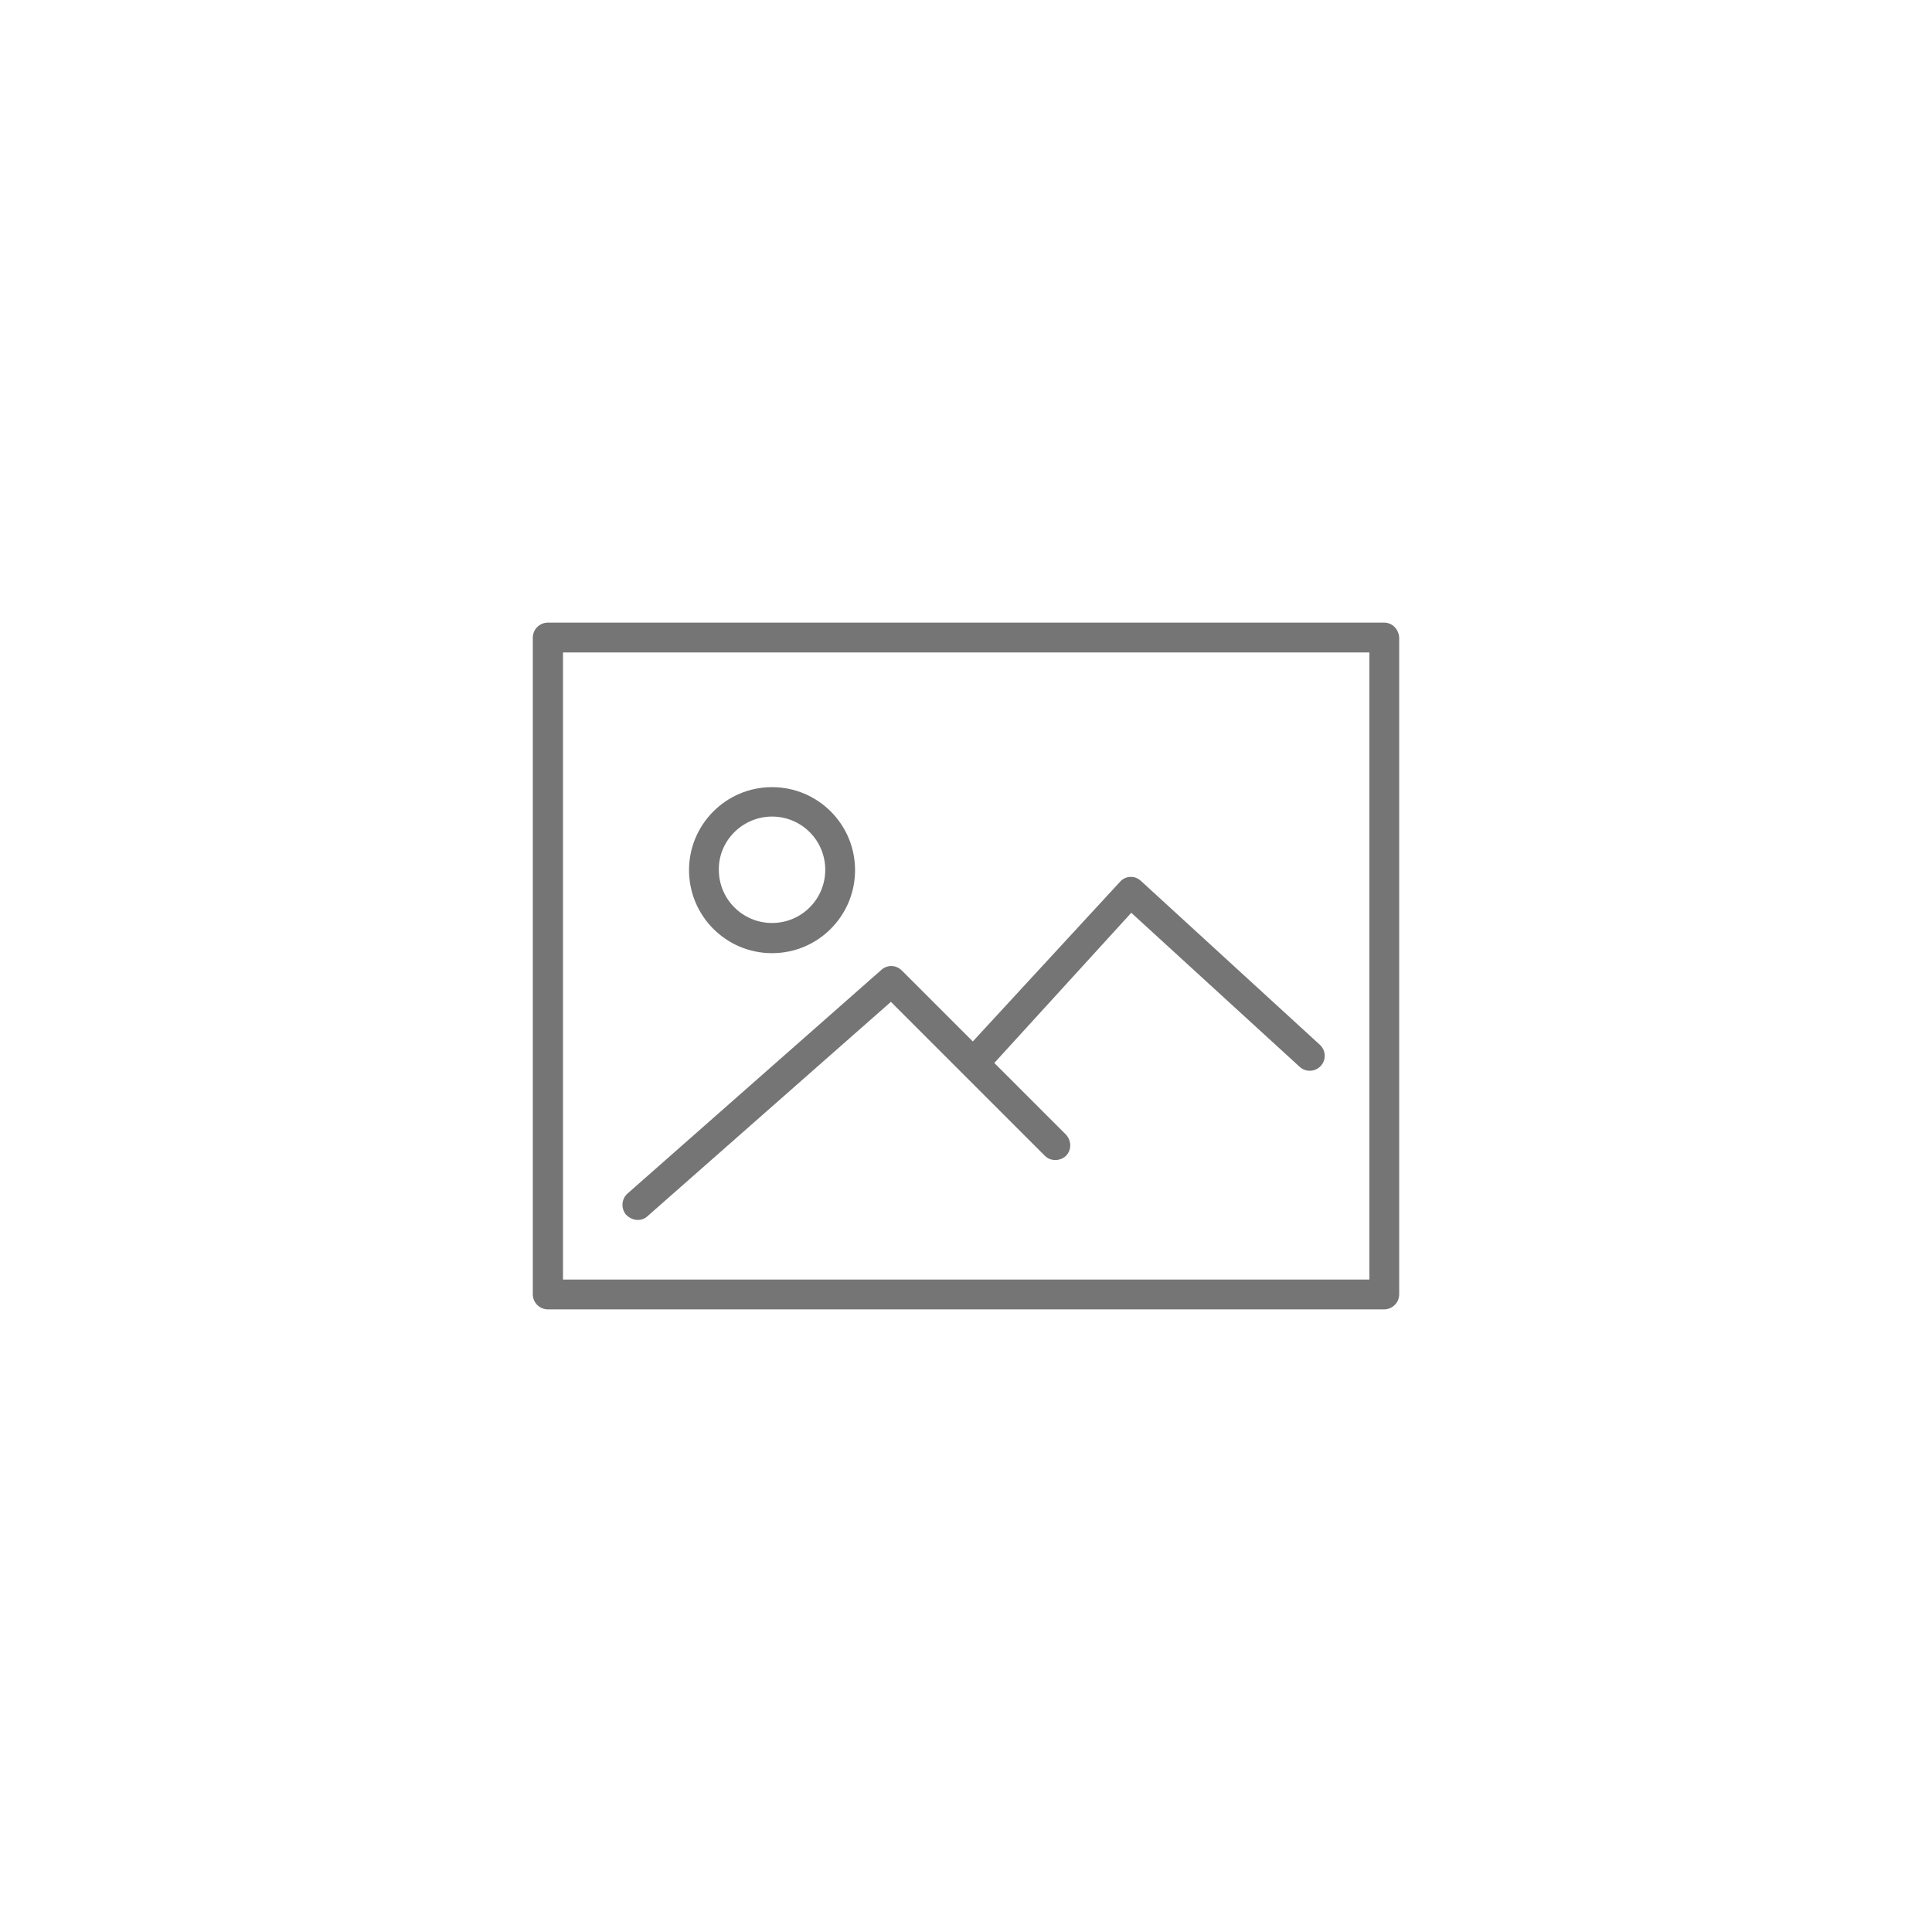
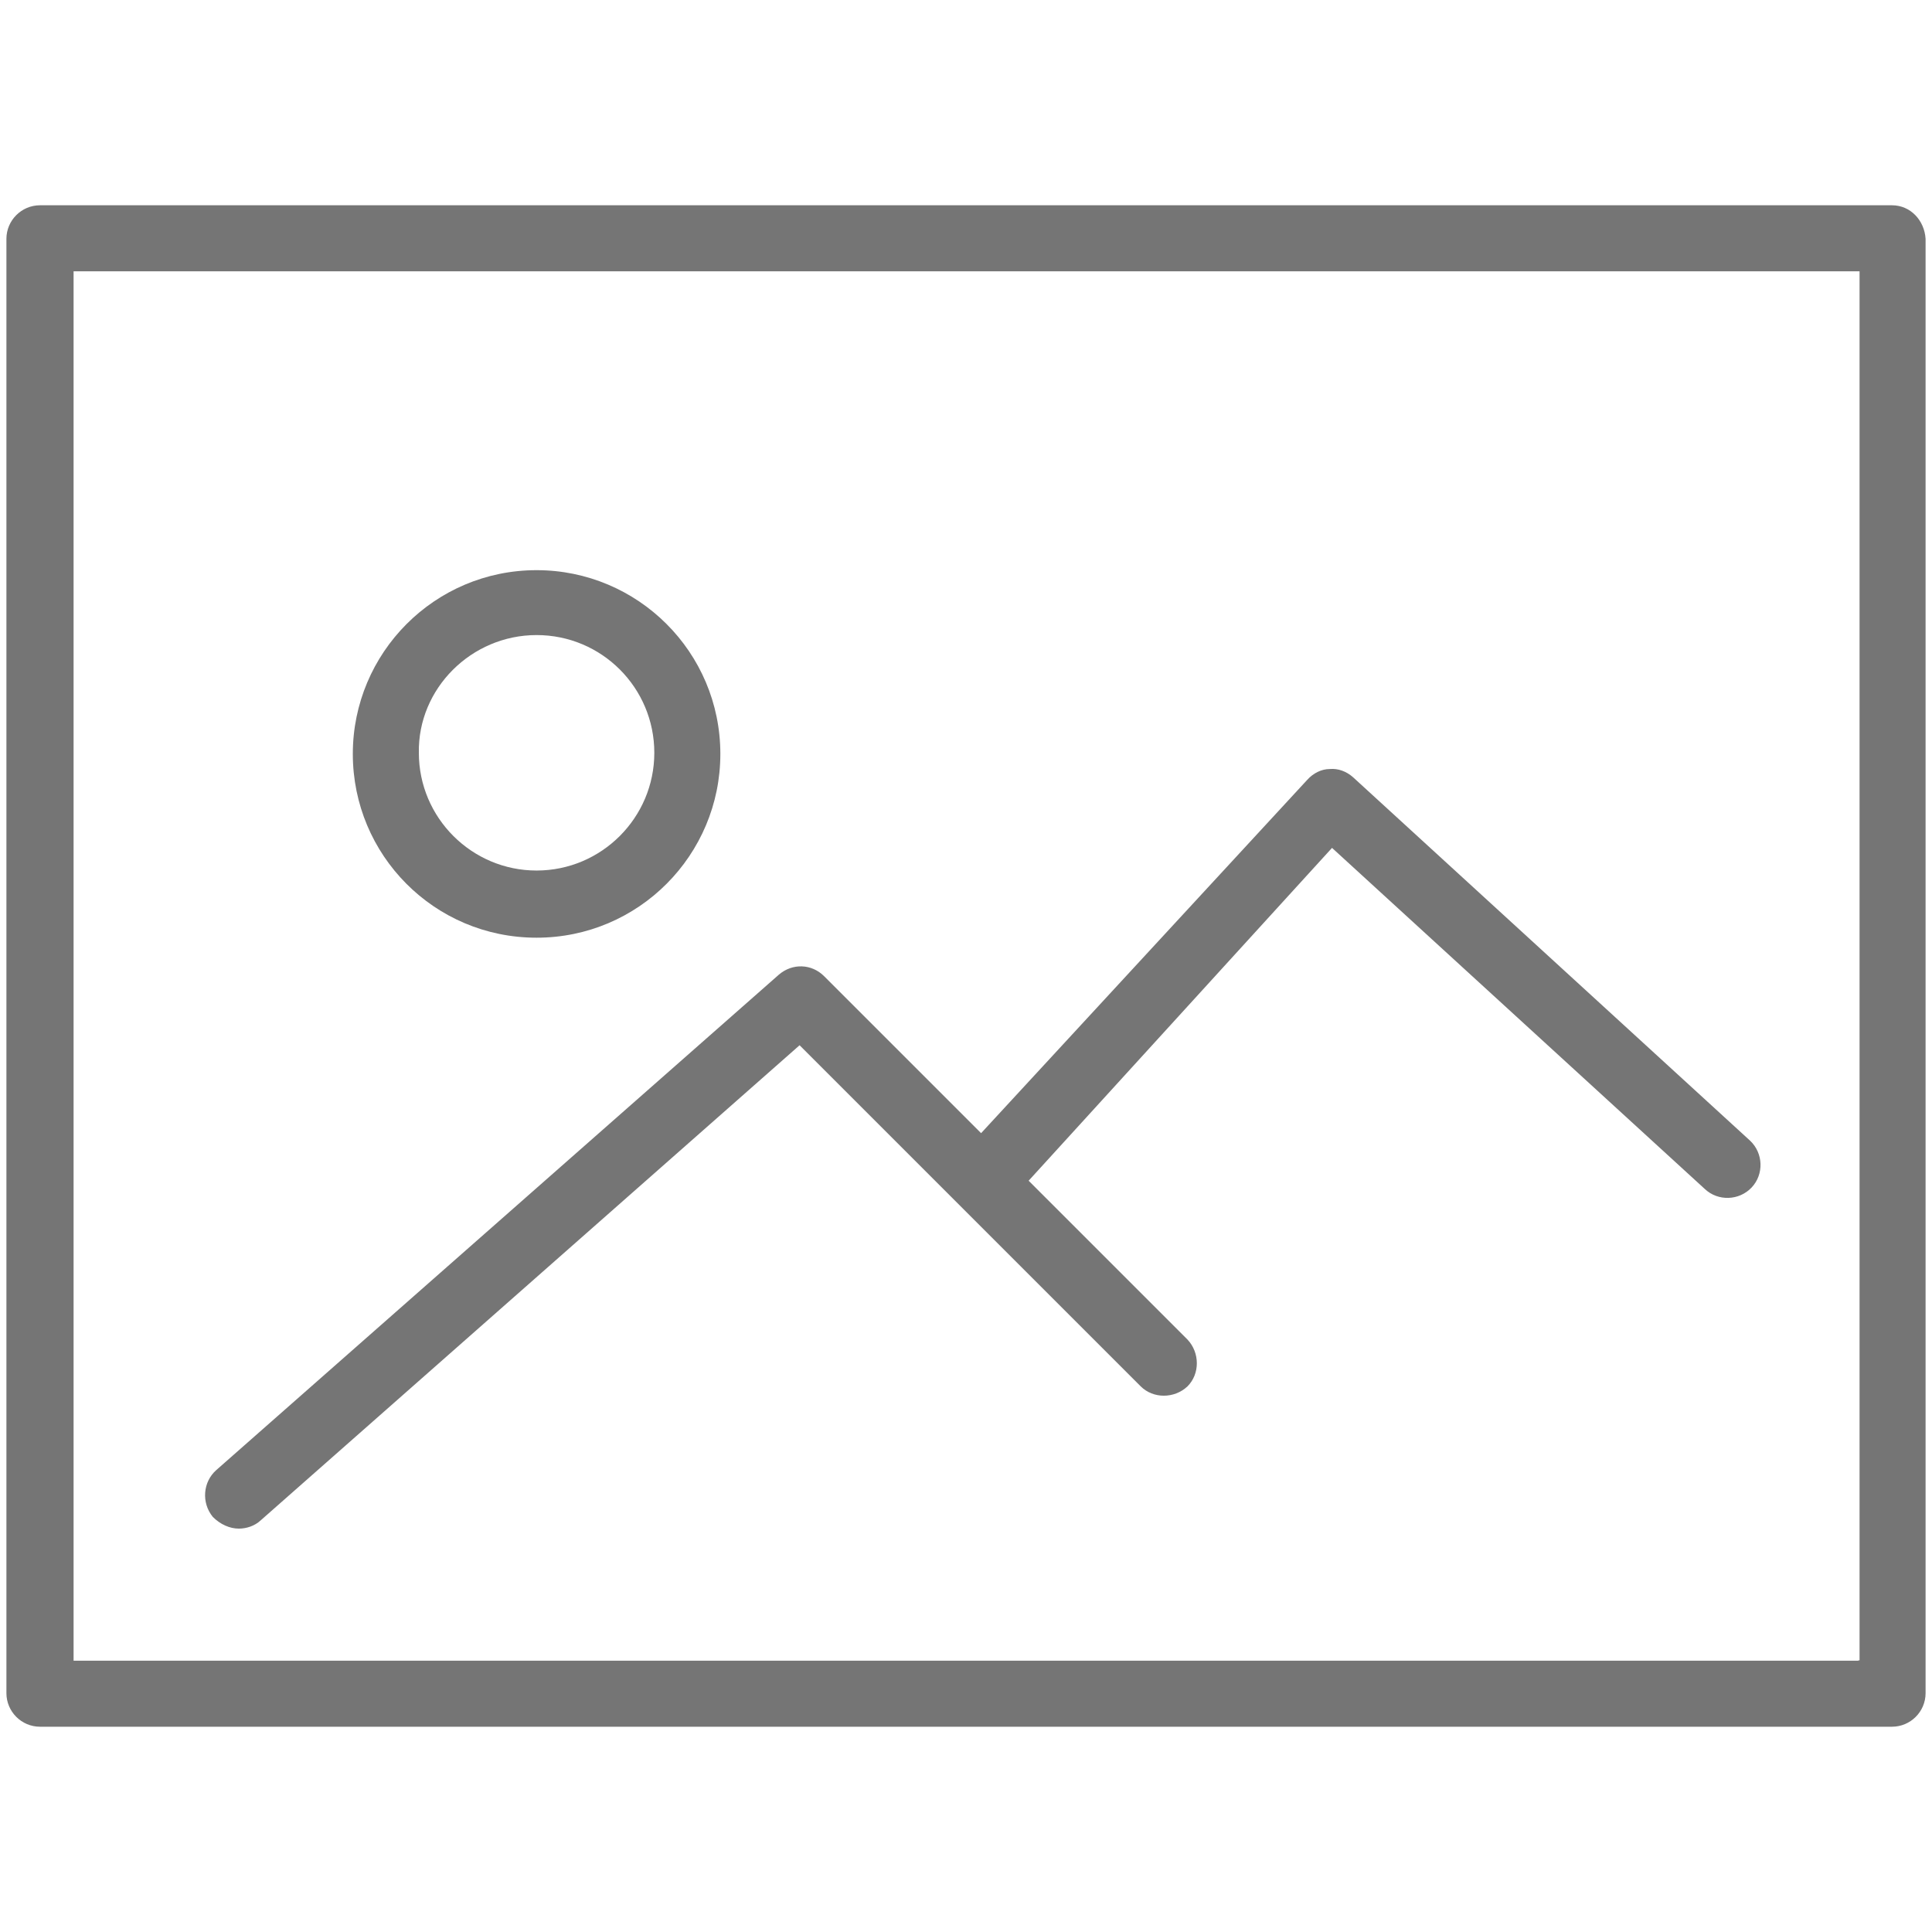
<svg xmlns="http://www.w3.org/2000/svg" version="1.1" id="Capa_1" x="0px" y="0px" viewBox="0 0 512 512" style="enable-background:new 0 0 512 512;" xml:space="preserve">
  <style type="text/css">
	.st0{fill:#757575;}
</style>
  <g>
-     <path class="st0" d="M366.8,165H145.2c-2.2,0-4,1.8-4,4V343c0,2.2,1.8,4,4,4h221.6c2.2,0,4-1.8,4-4V169   C370.7,166.8,369,165,366.8,165z M362.8,339.1H149.2V172.9h213.7V339.1z" />
-     <path class="st0" d="M204.6,252.6c12.2,0,22-9.9,22-22c0-12.2-9.9-22-22-22c-12.2,0-22,9.9-22,22S192.4,252.6,204.6,252.6z    M204.6,216.4c7.8,0,14.1,6.3,14.1,14.1c0,7.8-6.3,14.1-14.1,14.1s-14.1-6.3-14.1-14.1C190.4,222.8,196.8,216.4,204.6,216.4z" />
-     <path class="st0" d="M169,323.3c0.9,0,1.9-0.3,2.6-1l64.5-56.8l40.8,40.8c1.5,1.5,4,1.5,5.6,0c1.5-1.5,1.5-4,0-5.6l-19-19   l36.3-39.8l44.6,40.8c1.6,1.5,4.1,1.4,5.6-0.2c1.5-1.6,1.4-4.1-0.2-5.6l-47.5-43.5c-0.8-0.7-1.8-1.1-2.8-1c-1,0-2,0.5-2.7,1.3   L257.8,276l-18.8-18.8c-1.5-1.5-3.8-1.6-5.4-0.2l-67.3,59.3c-1.6,1.4-1.8,3.9-0.4,5.6C166.8,322.8,167.9,323.3,169,323.3z" />
+     <path class="st0" d="M501.4,54.4H10.6c-4.9,0-8.9,4-8.9,8.9v385.4c0,4.9,4,8.9,8.9,8.9h490.8c4.9,0,8.9-4,8.9-8.9V63.3   C510,58.4,506.3,54.4,501.4,54.4z M492.5,440.1H19.5V71.9h473.3v368.1H492.5z" />
+     <path class="st0" d="M142.2,248.5c27,0,48.7-21.9,48.7-48.7c0-27-21.9-48.7-48.7-48.7c-27,0-48.7,21.9-48.7,48.7   S115.1,248.5,142.2,248.5z M142.2,168.3c17.3,0,31.2,14,31.2,31.2s-14,31.2-31.2,31.2s-31.2-14-31.2-31.2   C110.7,182.5,124.9,168.3,142.2,168.3z" />
+     <path class="st0" d="M63.3,405.1c2,0,4.2-0.7,5.8-2.2L211.9,277l90.4,90.4c3.3,3.3,8.9,3.3,12.4,0c3.3-3.3,3.3-8.9,0-12.4   l-42.1-42.1l80.4-88.2l98.8,90.4c3.5,3.3,9.1,3.1,12.4-0.4s3.1-9.1-0.4-12.4l-105.2-96.3c-1.8-1.6-4-2.4-6.2-2.2   c-2.2,0-4.4,1.1-6,2.9L260,300.3l-41.6-41.6c-3.3-3.3-8.4-3.5-12-0.4L57.3,389.6c-3.5,3.1-4,8.6-0.9,12.4   C58.4,404,60.9,405.1,63.3,405.1z" />
  </g>
</svg>
